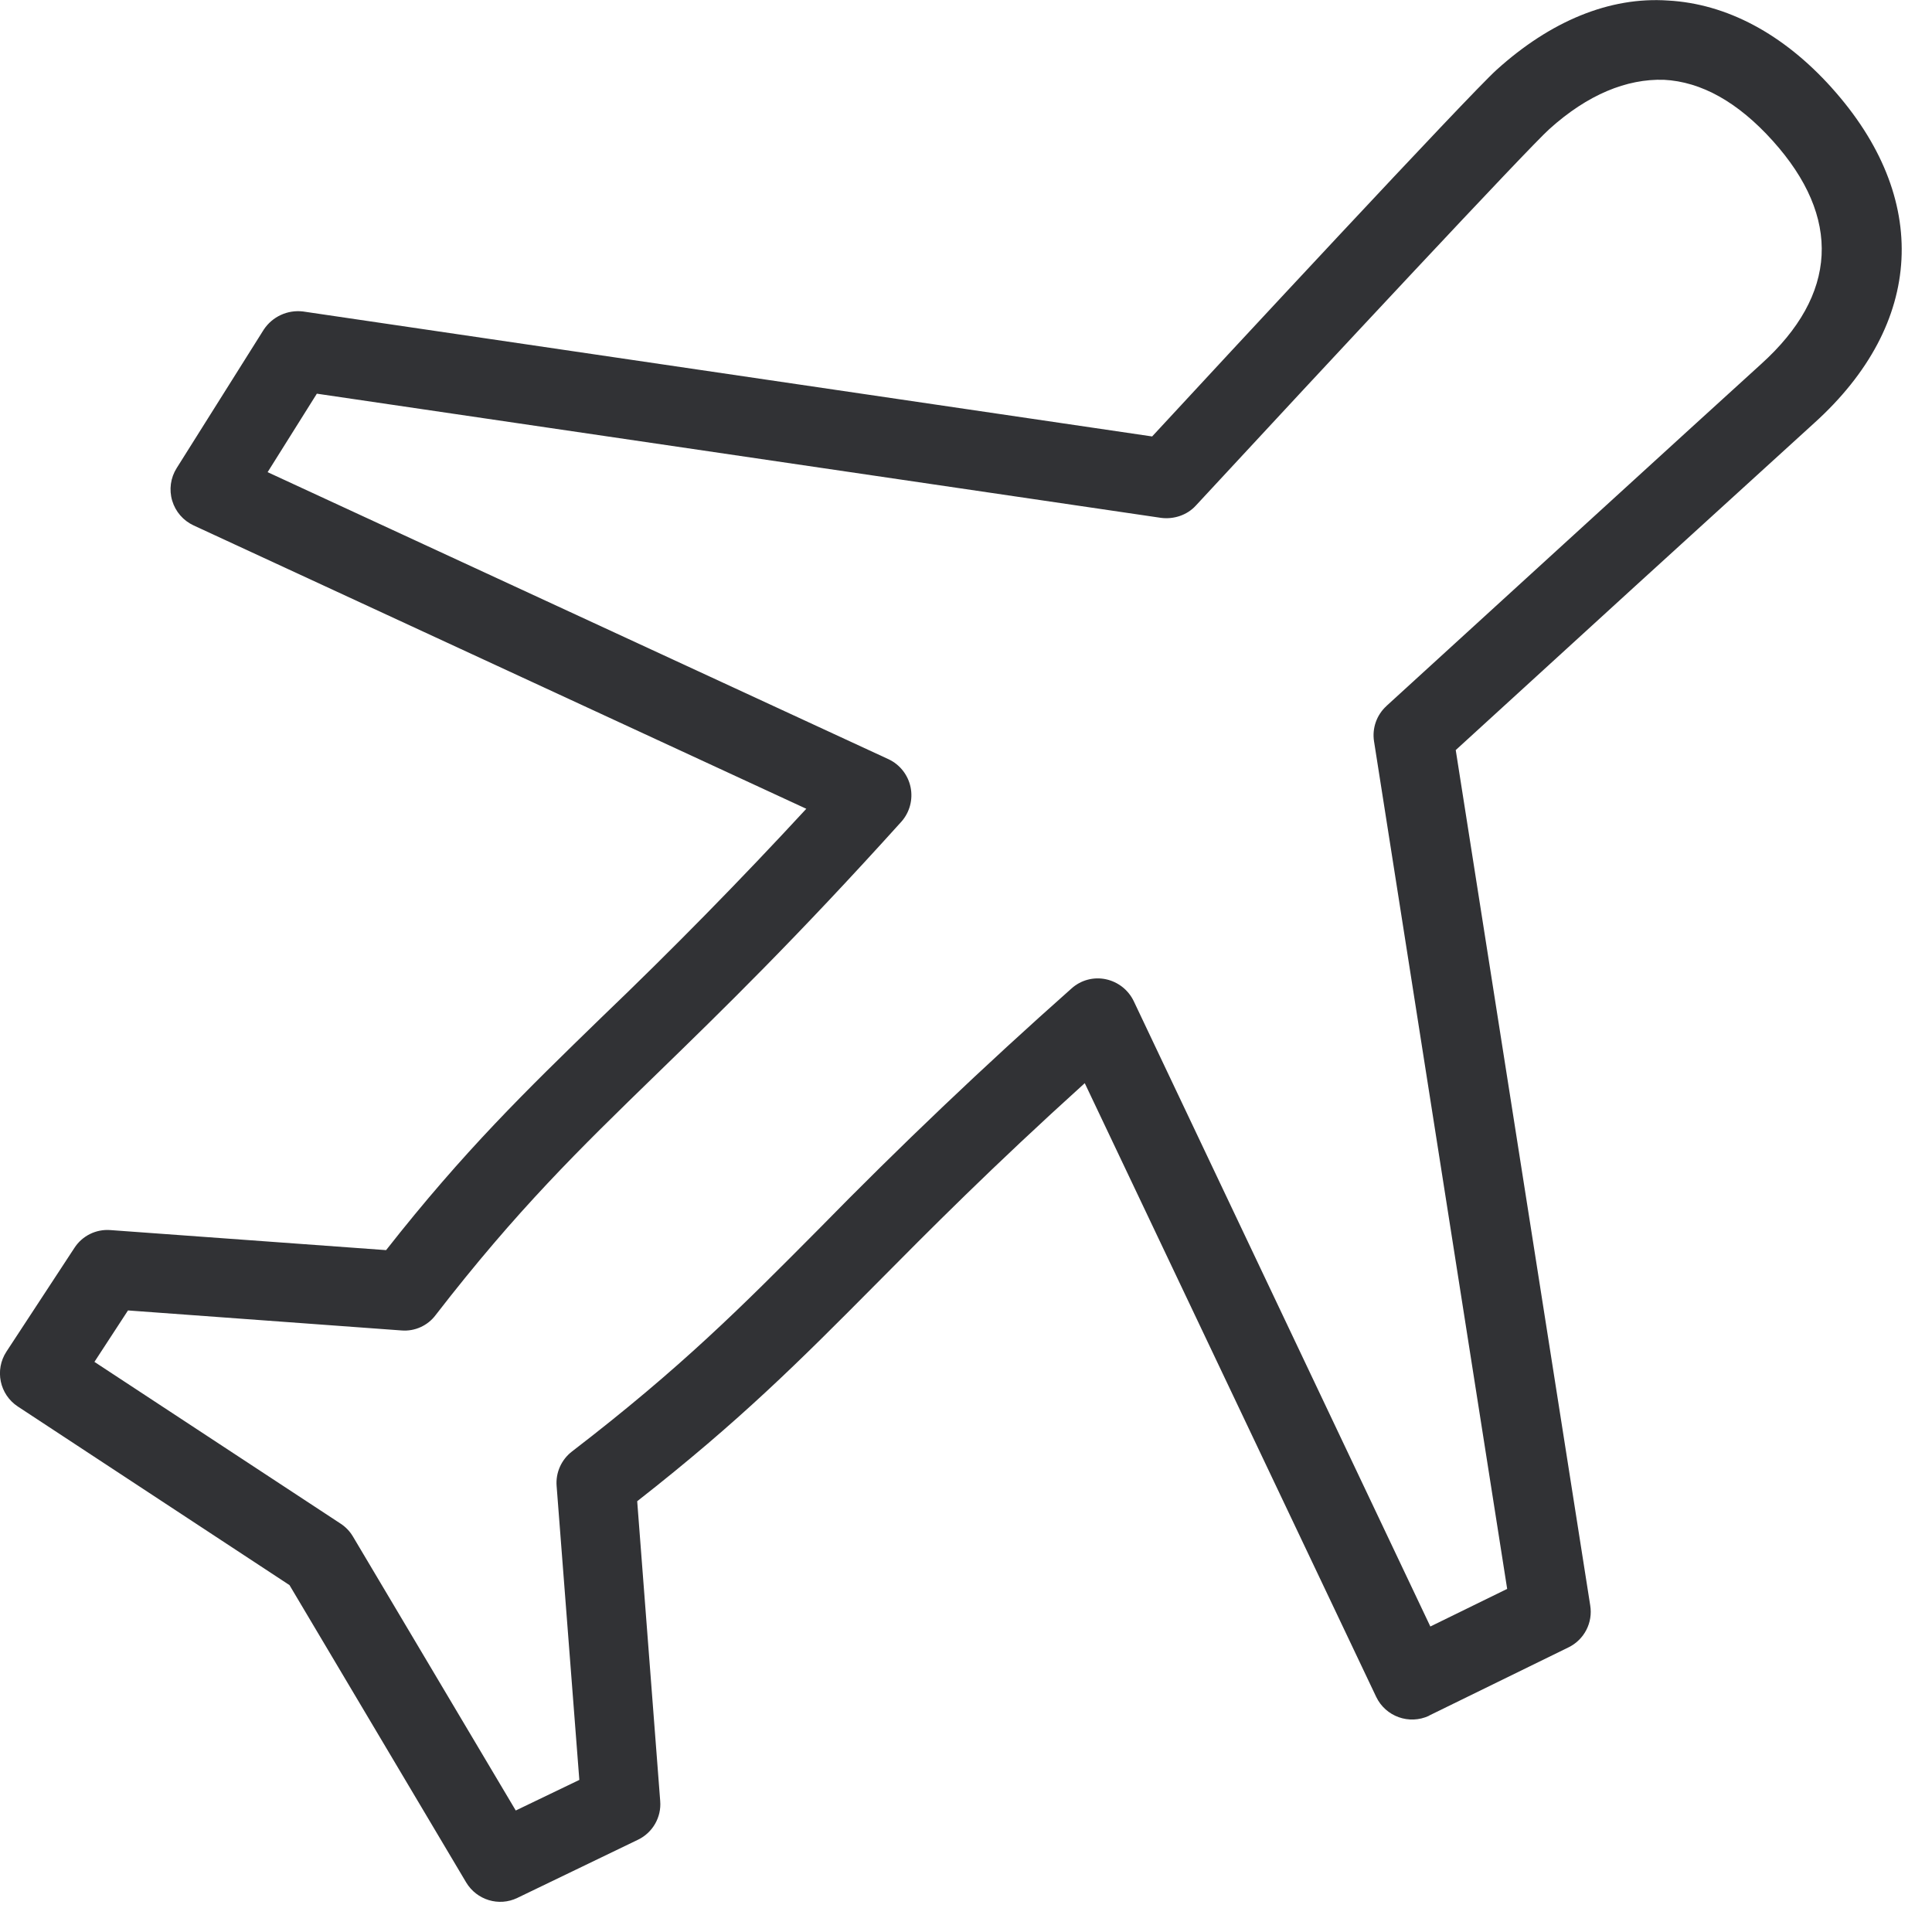
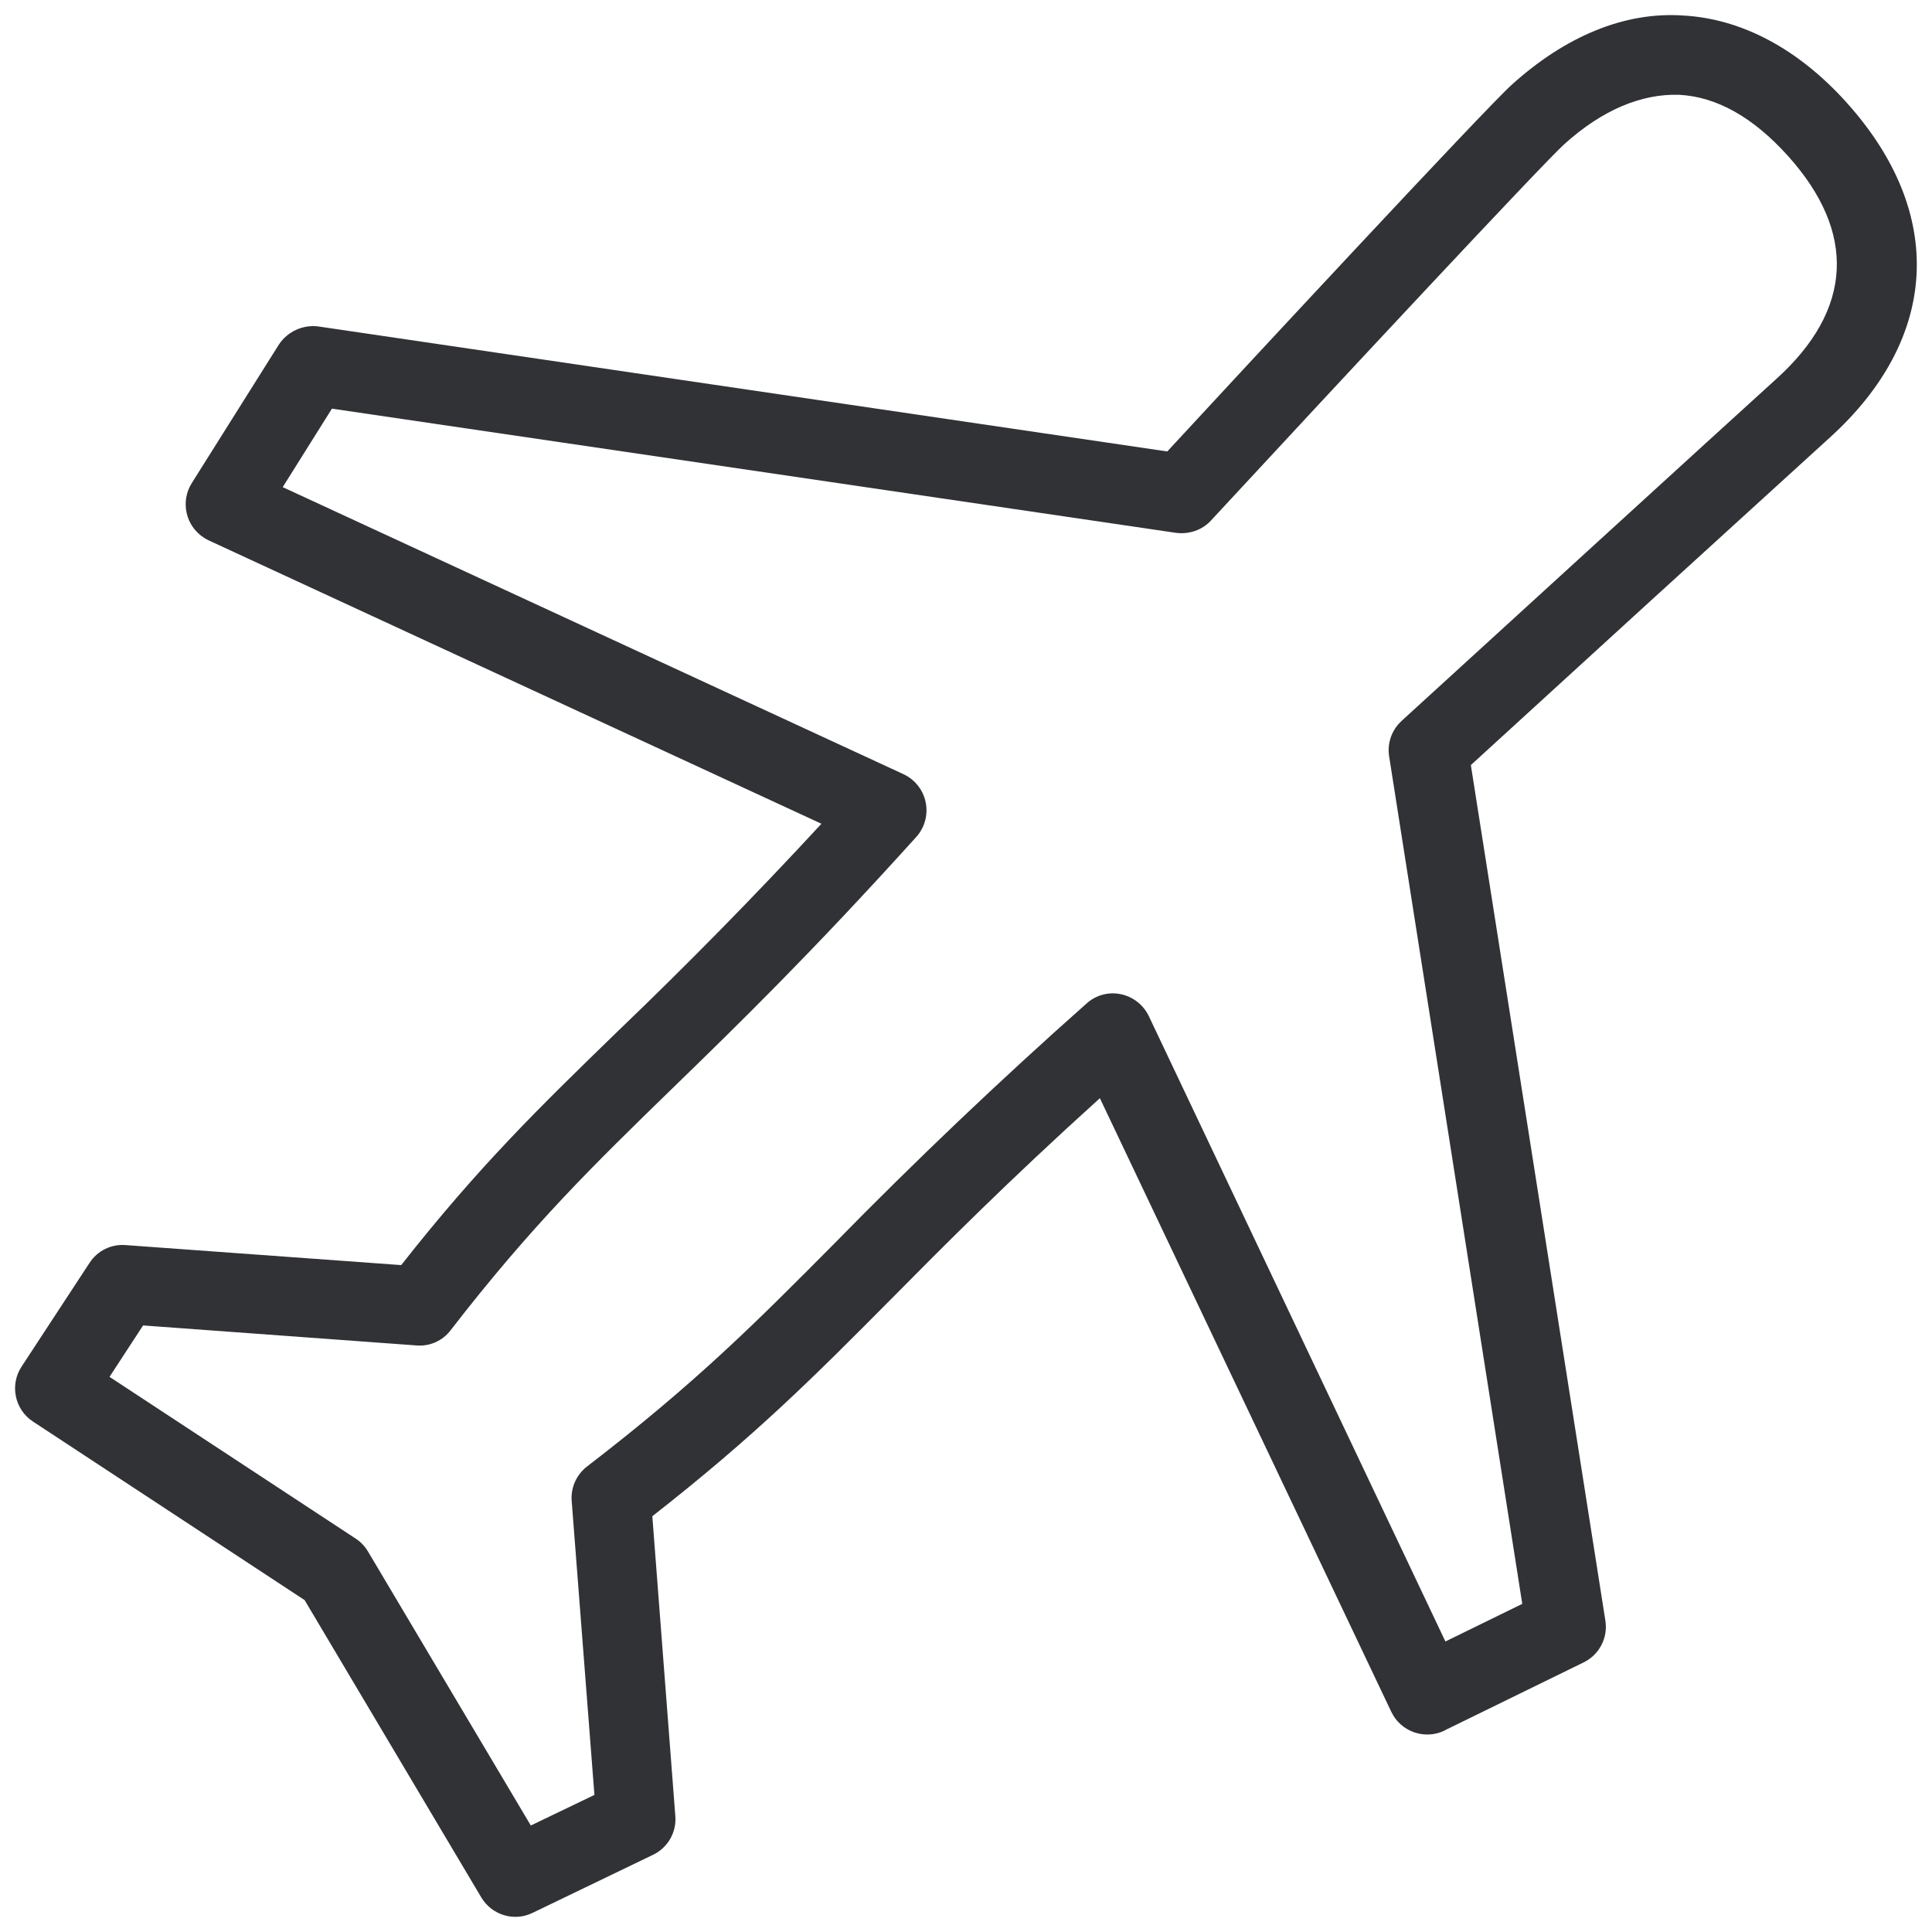
<svg xmlns="http://www.w3.org/2000/svg" width="64" height="64" viewBox="0 0 64 64">
-   <path d="M45.93 23.386a1.309 1.309 0 00-.413 1.174l4.41 28.074-2.545 1.246-9.825-20.715a1.332 1.332 0 00-.923-.726 1.295 1.295 0 00-1.138.305 163.752 163.752 0 00-8.381 7.978c-2.537 2.554-4.536 4.571-8.166 7.359-.35.269-.547.699-.51 1.147l.752 9.734-2.106 1.013-5.396-9.08a1.295 1.295 0 00-.404-.421l-8.157-5.36L4.24 43.41l9.062.663c.44.036.87-.161 1.13-.511 2.697-3.487 4.741-5.477 7.332-7.995 2.169-2.107 4.616-4.491 8.094-8.346a1.32 1.32 0 00-.422-2.07l-20.571-9.51 1.631-2.6 27.967 4.114c.421.054.86-.09 1.147-.403 4.338-4.688 11.043-11.877 11.715-12.477 1.273-1.148 2.564-1.668 3.792-1.632 1.246.063 2.456.744 3.603 2.017 2.295 2.546 2.16 5.11-.385 7.404-.887.798-12.406 11.321-12.406 11.321M60.675 2.904C59.07 1.12 57.197.125 55.26.018c-1.946-.135-3.909.69-5.683 2.295-.897.806-9.152 9.698-11.411 12.145l-28.128-4.14a1.363 1.363 0 00-1.3.6l-2.886 4.589a1.318 1.318 0 00.565 1.9l20.293 9.385a158.716 158.716 0 01-6.776 6.902c-2.528 2.456-4.553 4.42-7.144 7.718l-9.134-.664a1.299 1.299 0 00-1.192.592l-2.25 3.433a1.315 1.315 0 00.377 1.82l8.999 5.916 5.853 9.85c.35.583 1.085.807 1.694.512l3.998-1.928c.484-.233.78-.744.735-1.281l-.762-9.932c3.415-2.671 5.396-4.661 7.87-7.153 1.829-1.846 3.873-3.908 6.956-6.696l9.654 20.33a1.32 1.32 0 001.748.627s.009 0 .009-.009l4.616-2.259a1.31 1.31 0 00.717-1.389l-4.455-28.334A5437.246 5437.246 0 0160.092 14.02c3.657-3.299 3.872-7.458.583-11.115" fill="#313235" fill-rule="nonzero" />
+   <path d="M46.43 23.882a1.309 1.309 0 00-.413 1.174l4.41 28.074-2.546 1.246-9.824-20.714a1.332 1.332 0 00-.923-.727 1.295 1.295 0 00-1.138.305 163.752 163.752 0 00-8.381 7.978c-2.537 2.554-4.536 4.571-8.166 7.359-.35.269-.547.7-.511 1.147l.753 9.735-2.107 1.013-5.396-9.08a1.295 1.295 0 00-.403-.422l-8.157-5.36 1.112-1.703 9.062.663c.439.036.87-.161 1.13-.51 2.697-3.488 4.741-5.477 7.331-7.996 2.17-2.107 4.617-4.491 8.095-8.345a1.32 1.32 0 00-.422-2.07L9.365 16.137l1.631-2.6 27.967 4.115c.42.053.86-.09 1.147-.404 4.338-4.688 11.043-11.877 11.715-12.477 1.273-1.147 2.564-1.667 3.792-1.631 1.246.062 2.456.744 3.603 2.016 2.295 2.546 2.16 5.11-.385 7.404-.888.798-12.406 11.321-12.406 11.321M61.174 3.4C59.57 1.617 57.697.622 55.76.514c-1.945-.134-3.908.69-5.683 2.295-.896.807-9.151 9.698-11.41 12.146l-28.128-4.142a1.363 1.363 0 00-1.3.6l-2.886 4.59a1.318 1.318 0 00.403 1.81c.054.037.108.064.162.09l20.293 9.385a158.716 158.716 0 01-6.776 6.902c-2.528 2.456-4.554 4.42-7.144 7.718l-9.134-.663a1.299 1.299 0 00-1.192.591L.715 45.27a1.315 1.315 0 00.376 1.82l9 5.916 5.853 9.85c.35.584 1.085.808 1.694.512l3.998-1.927c.484-.233.78-.744.735-1.282l-.762-9.932c3.415-2.67 5.396-4.66 7.87-7.153 1.829-1.846 3.872-3.908 6.956-6.695l9.654 20.329a1.32 1.32 0 001.748.627s.009 0 .009-.009l4.616-2.258a1.31 1.31 0 00.717-1.39l-4.455-28.334a5437.25 5437.25 0 0111.868-10.828c3.657-3.298 3.872-7.457.582-11.115" fill="#313235" fill-rule="nonzero" />
</svg>
